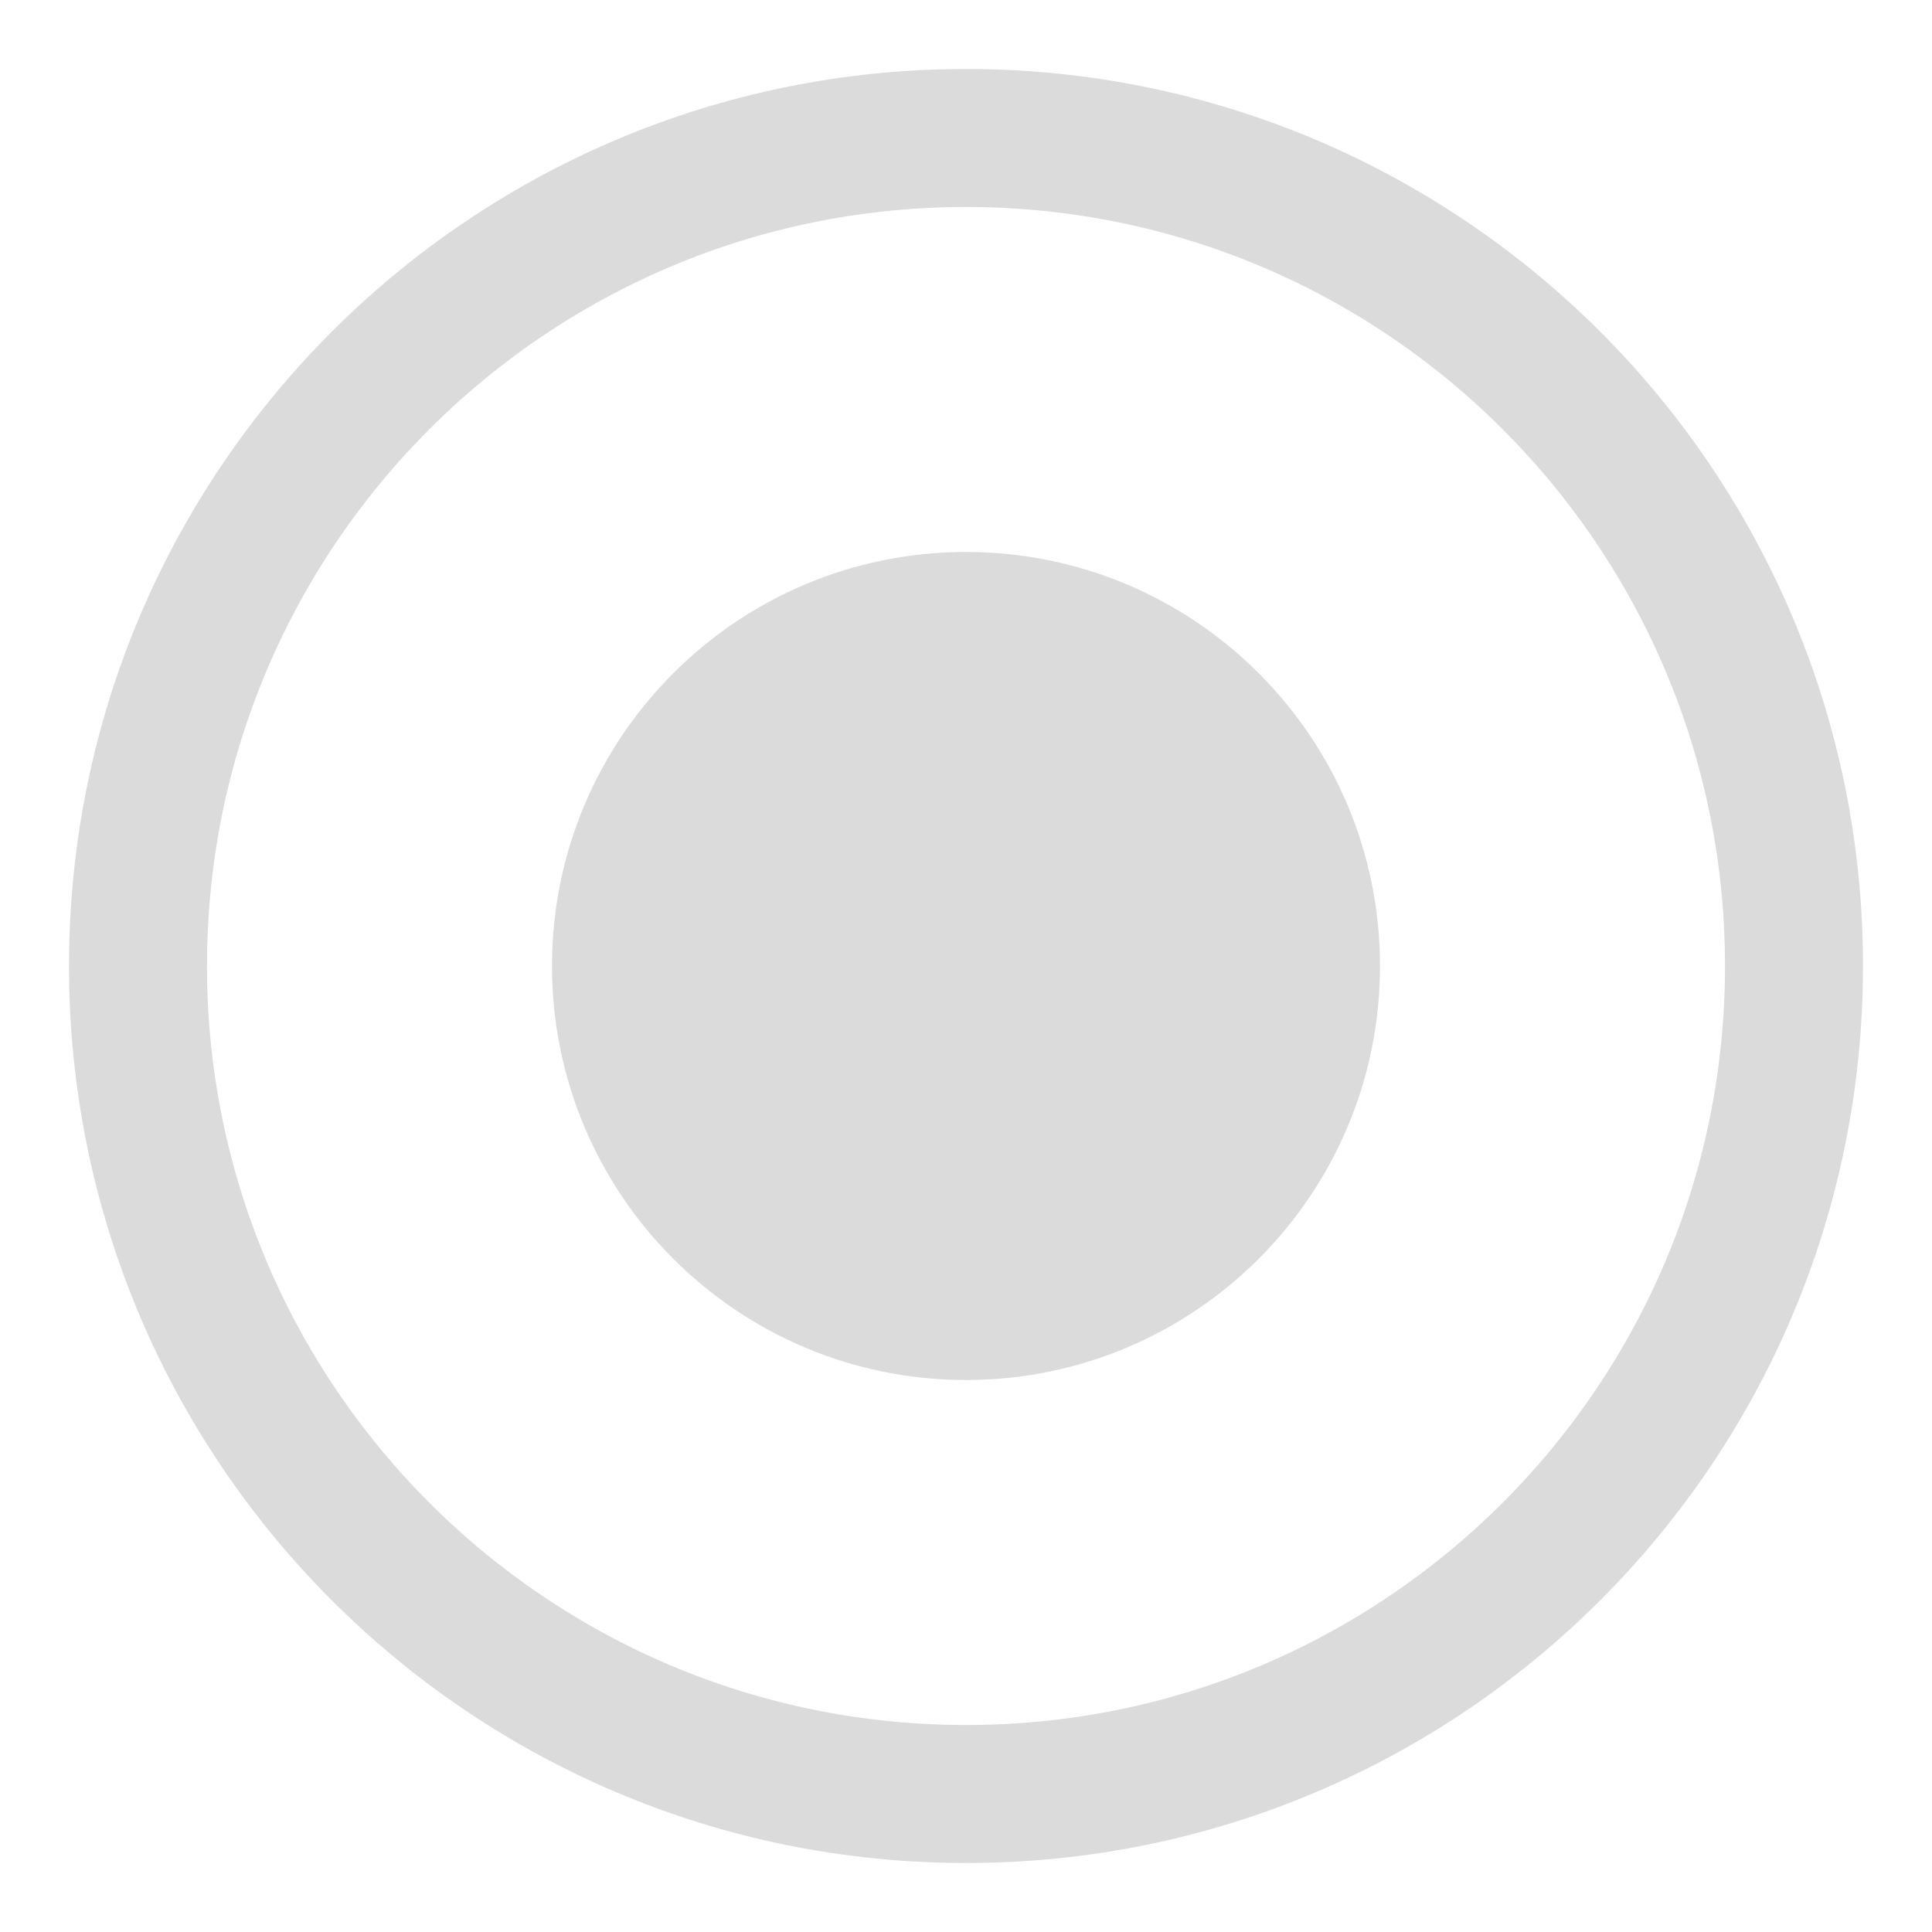
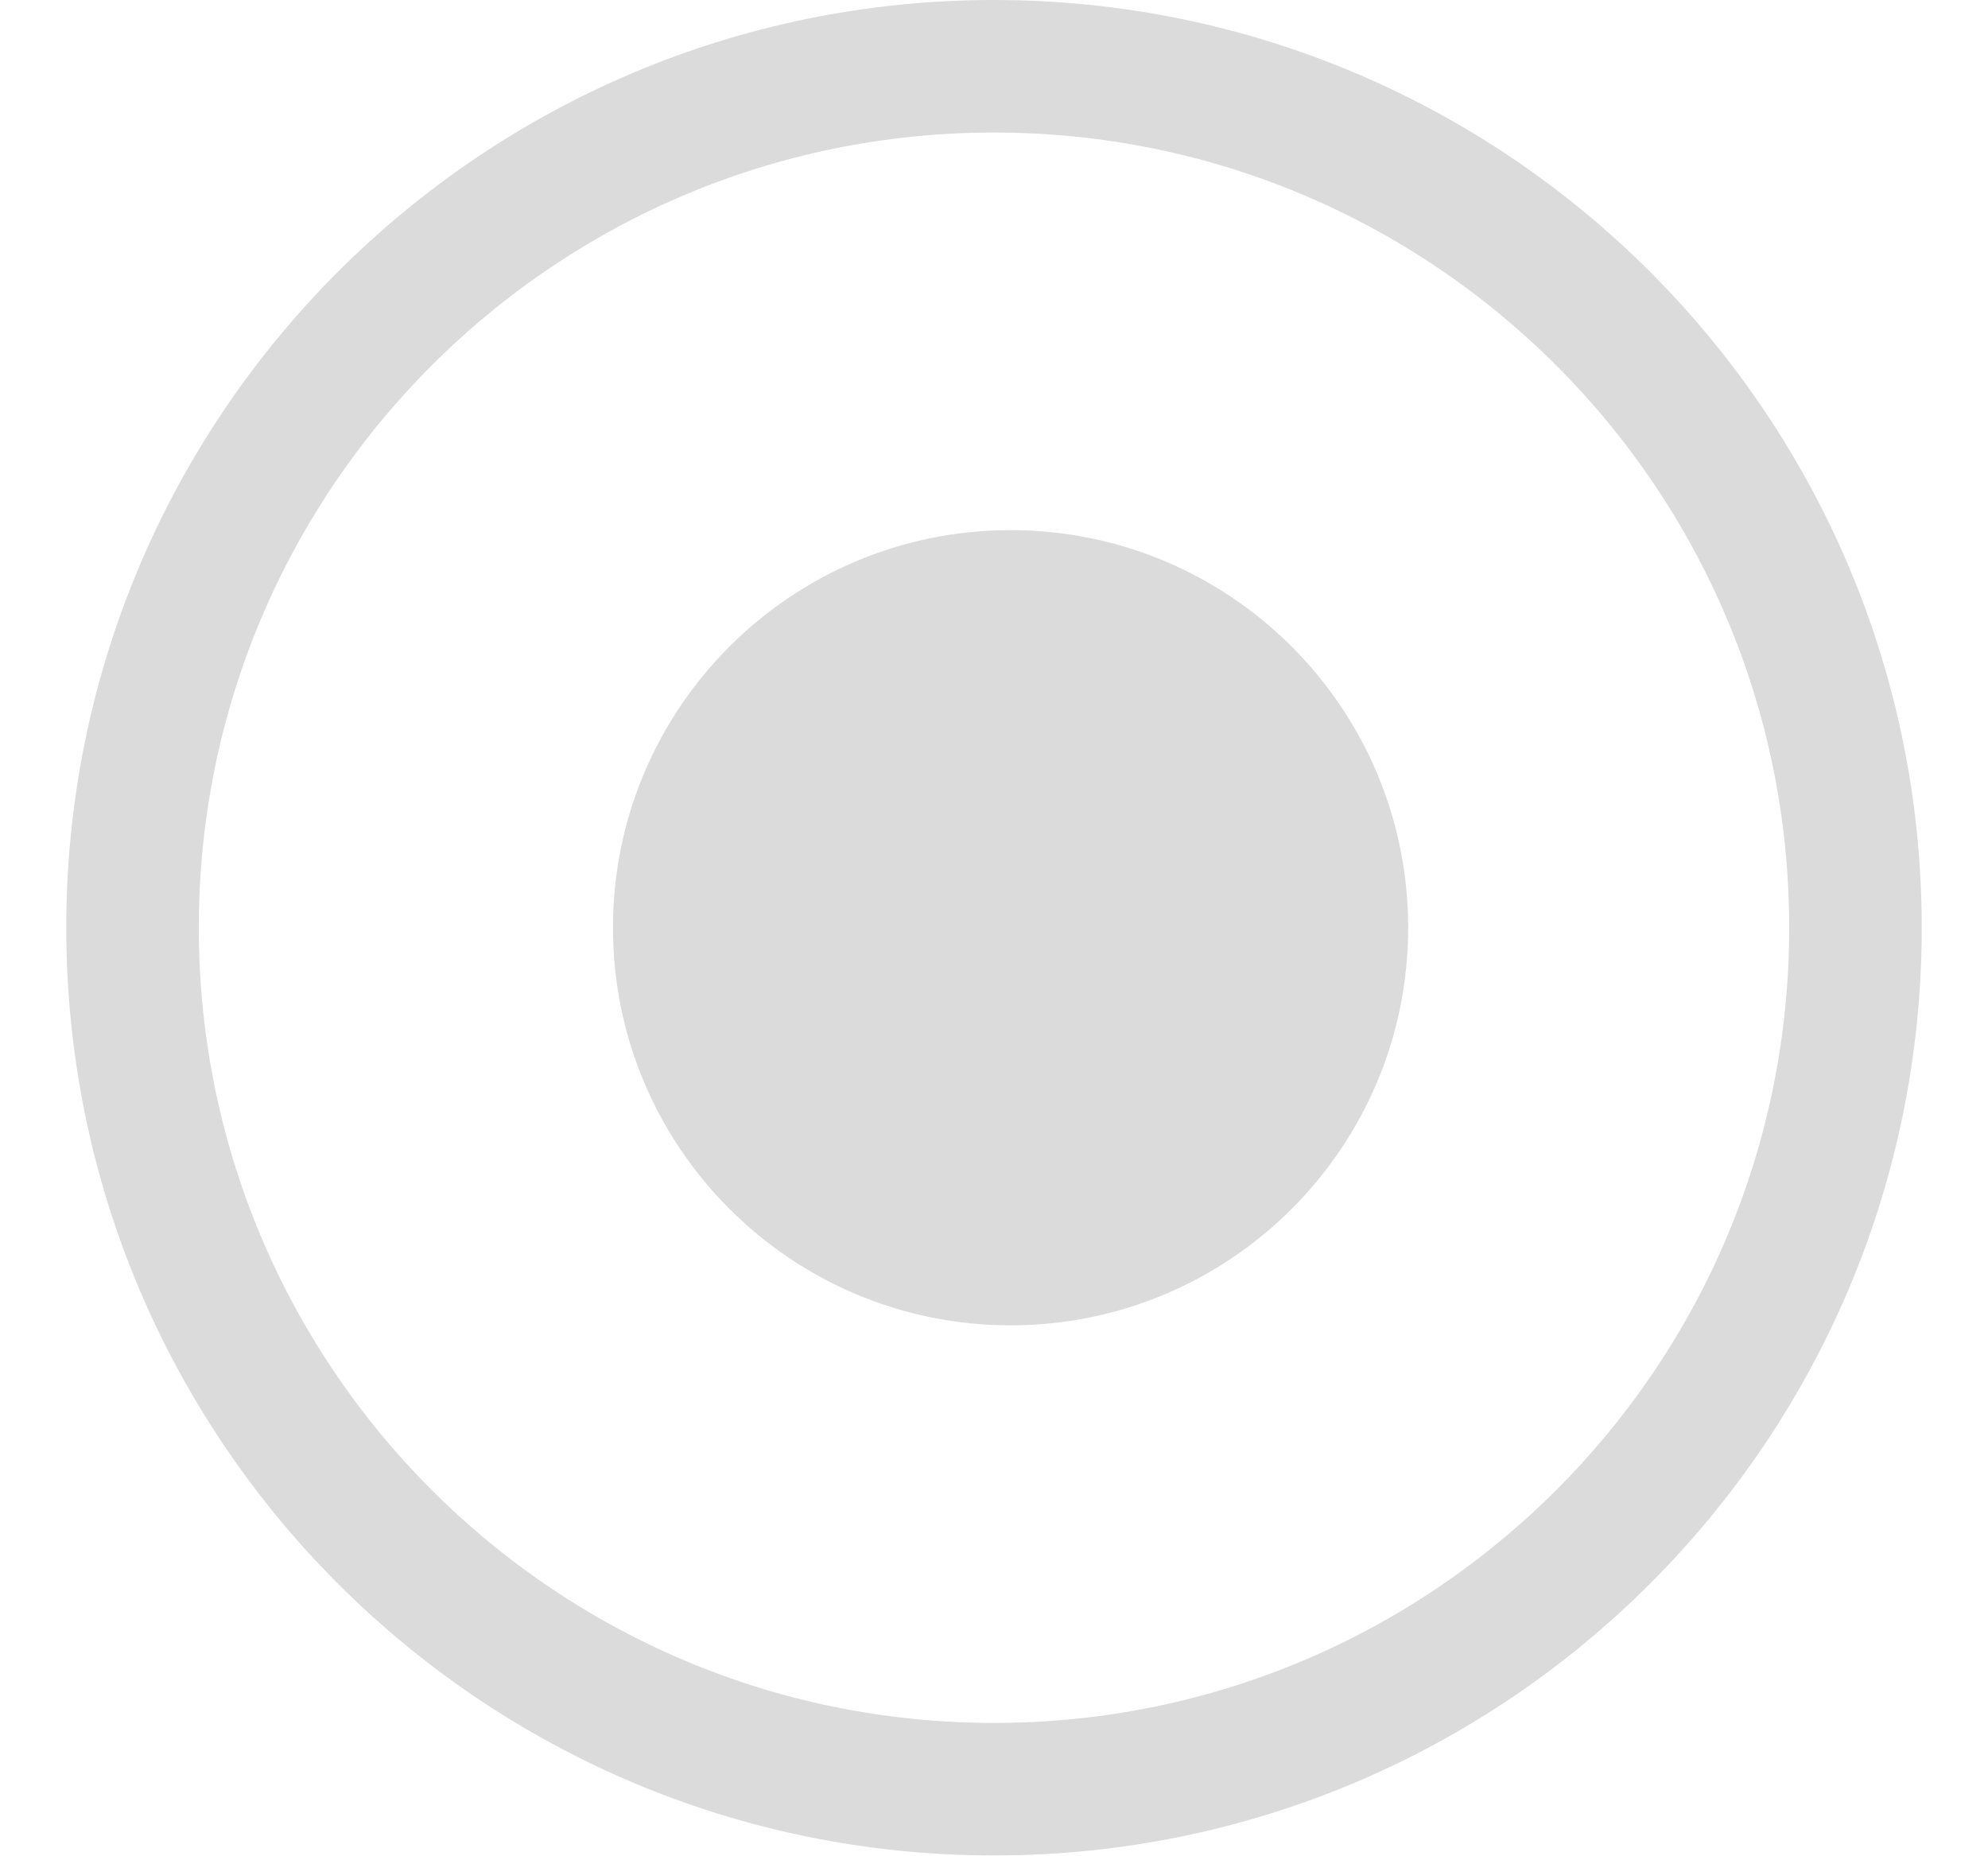
- <svg xmlns="http://www.w3.org/2000/svg" width="14" height="14" viewBox="0 0 14 14" fill="none">
-   <circle cx="7" cy="7" r="6" stroke="#DBDBDB" stroke-width="1" />
-   <circle cx="7" cy="7" r="3" fill="#DBDBDB" />
+ <svg xmlns="http://www.w3.org/2000/svg" width="15" height="14" viewBox="0 0 15 14" fill="none">
+   <circle cx="7.5" cy="7" r="6.5" stroke="#DBDBDB" />
+   <circle cx="7.625" cy="7" r="3" fill="#DBDBDB" />
</svg>
